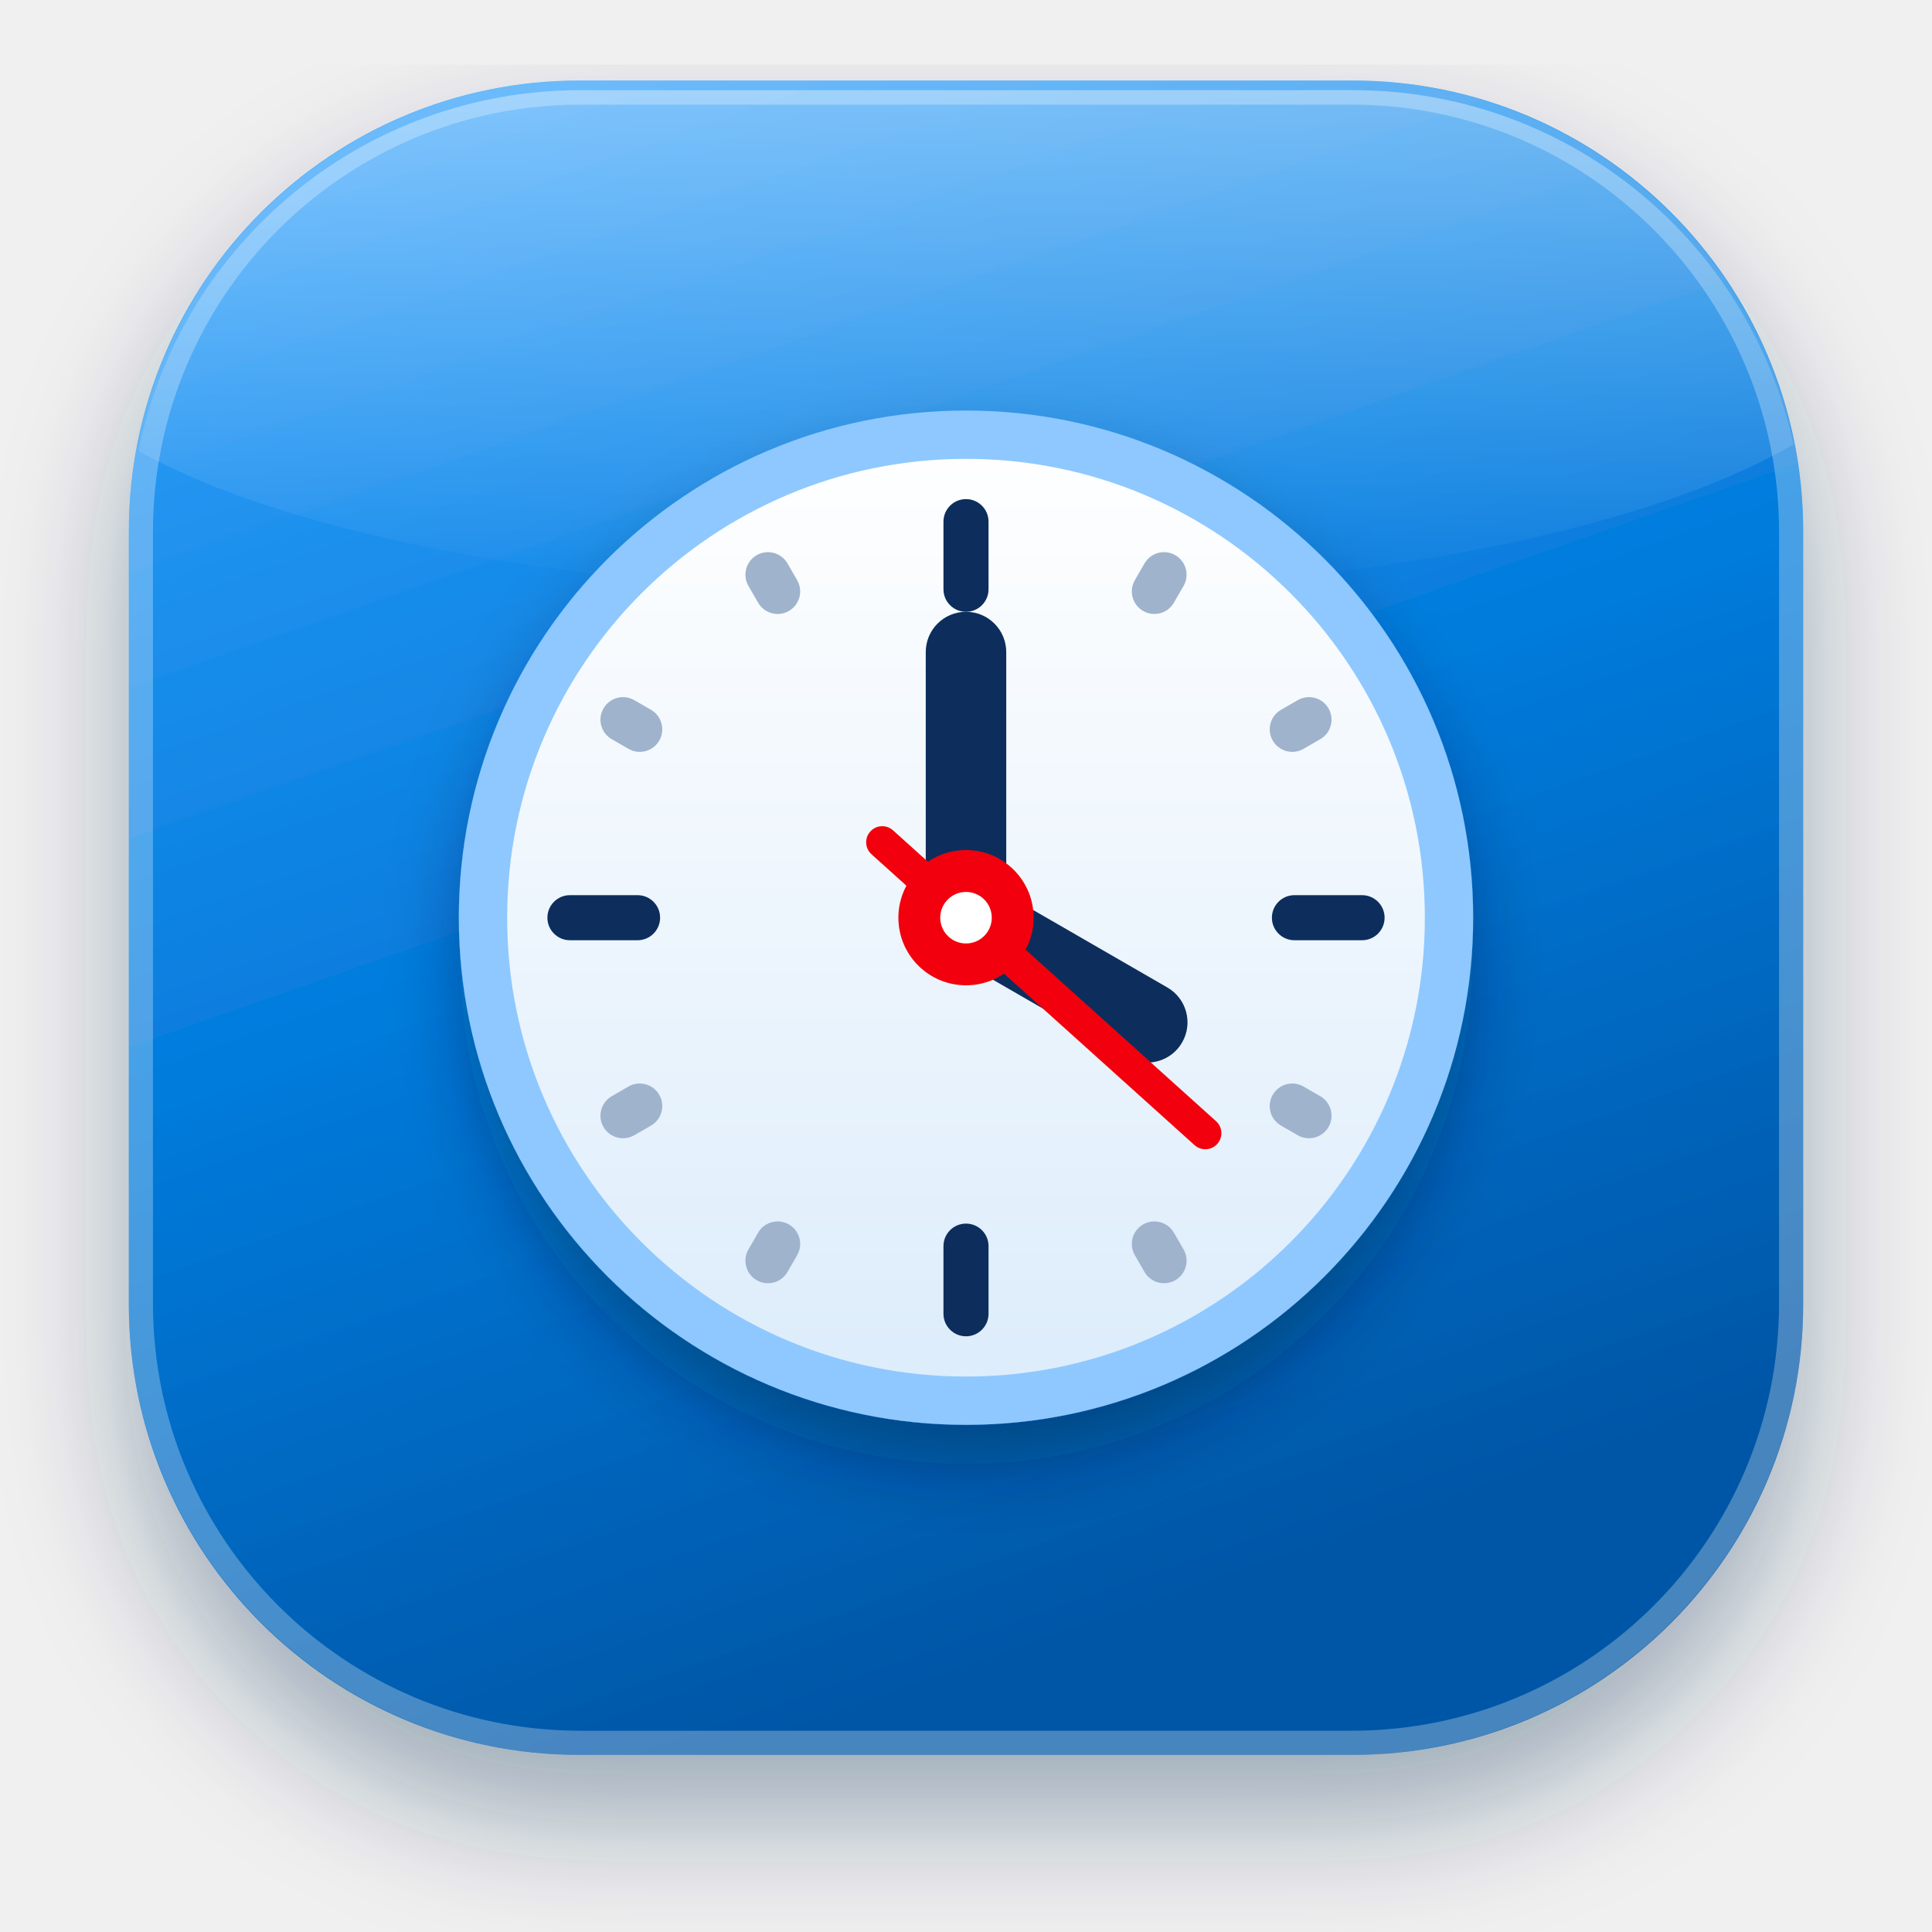
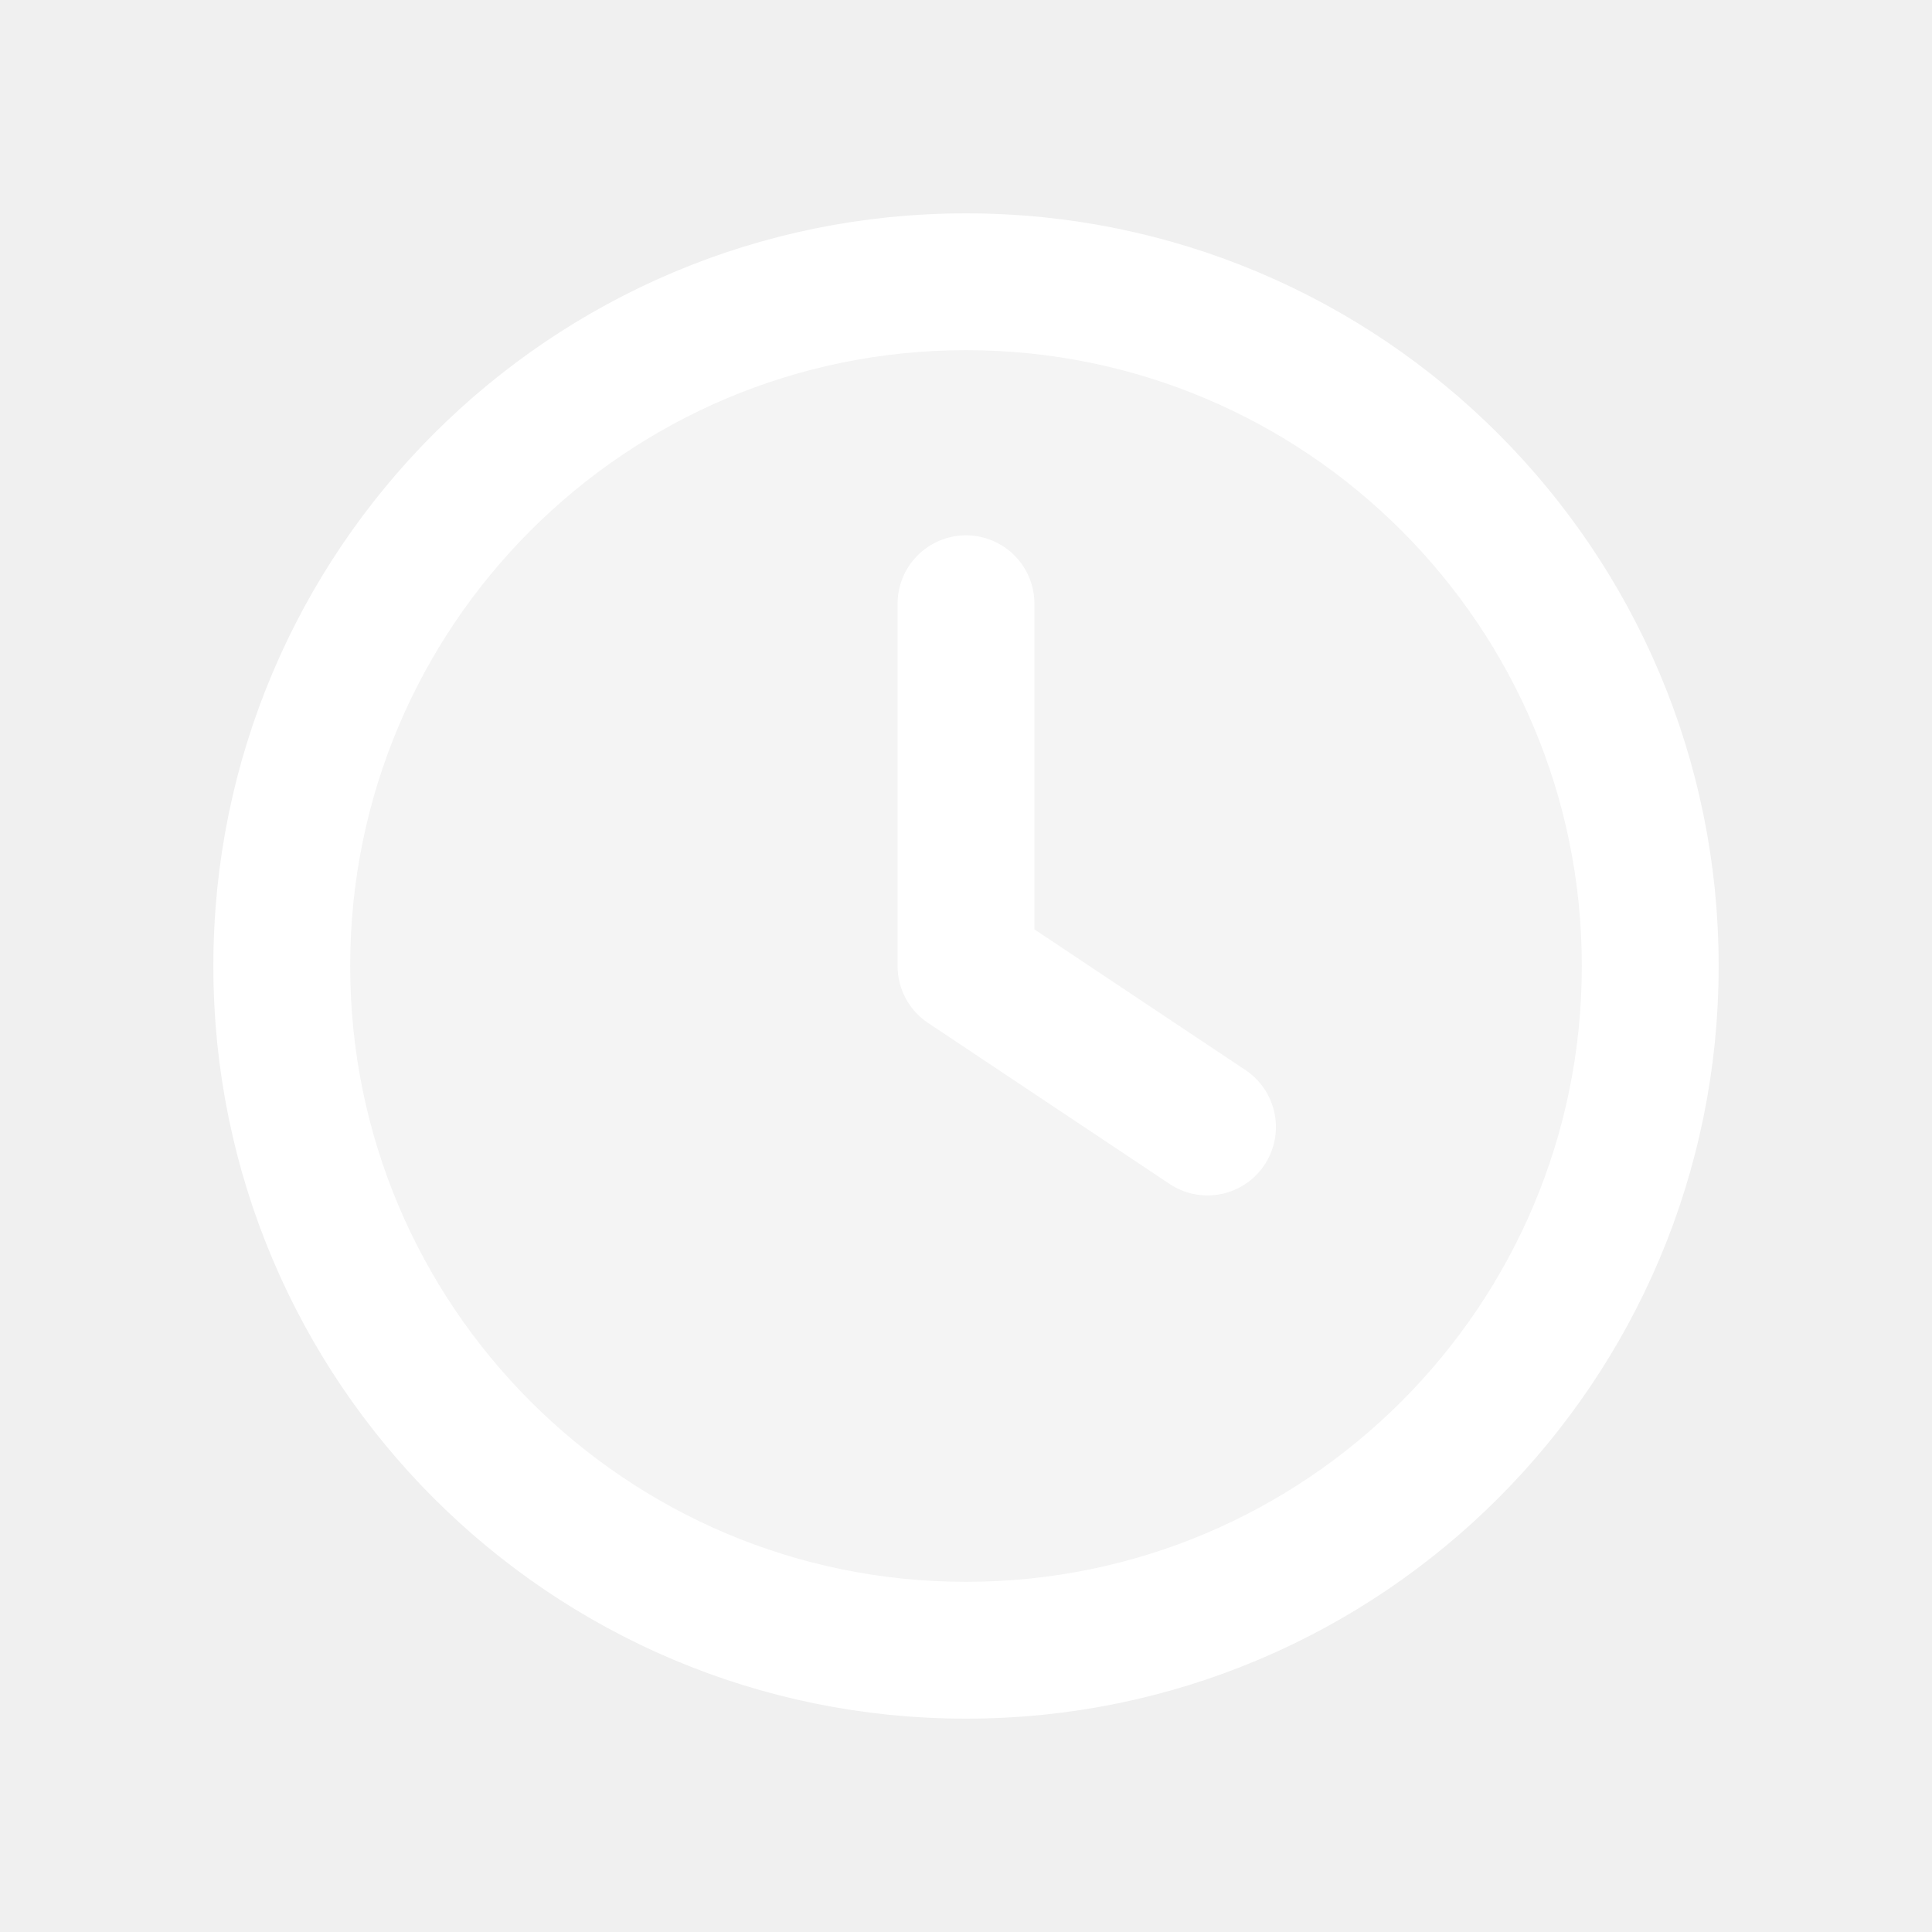
- <svg xmlns="http://www.w3.org/2000/svg" viewBox="0 0 120 120" width="120" height="120">
-   <defs>
-     <linearGradient id="t" x1="0" y1="0" x2="0.35" y2="1">
-       <stop offset="0" stop-color="#3aa6ff" />
-       <stop offset="0.55" stop-color="#037bdc" />
-       <stop offset="1" stop-color="#0256a6" />
-     </linearGradient>
-     <linearGradient id="gl" x1="0" y1="0" x2="0" y2="1">
-       <stop offset="0" stop-color="#fff" stop-opacity="0.38" />
-       <stop offset="1" stop-color="#fff" stop-opacity="0" />
-     </linearGradient>
-     <linearGradient id="w" x1="0" y1="0" x2="0" y2="1">
-       <stop offset="0" stop-color="#ffffff" />
-       <stop offset="1" stop-color="#dcecfb" />
-     </linearGradient>
-     <linearGradient id="lens" x1="0" y1="0" x2="1" y2="1">
-       <stop offset="0" stop-color="#e9f5ff" />
-       <stop offset="1" stop-color="#7fc0ff" />
-     </linearGradient>
-     <linearGradient id="rg" x1="0" y1="0" x2="0" y2="1">
-       <stop offset="0" stop-color="#ff4d50" />
-       <stop offset="1" stop-color="#c50407" />
-     </linearGradient>
-     <radialGradient id="sea" cx="0.38" cy="0.32" r="0.75">
-       <stop offset="0" stop-color="#7cc4ff" />
-       <stop offset="0.6" stop-color="#2f8ae6" />
-       <stop offset="1" stop-color="#0b4f9e" />
-     </radialGradient>
-     <filter id="sh" x="-20%" y="-20%" width="140%" height="150%">
-       <feDropShadow dx="0" dy="4" stdDeviation="4" flood-color="#06264d" flood-opacity="0.35" />
-     </filter>
-     <filter id="gs" x="-20%" y="-20%" width="140%" height="150%">
-       <feDropShadow dx="0" dy="2.5" stdDeviation="2.2" flood-color="#021b3a" flood-opacity="0.35" />
-     </filter>
-   </defs>
-   <rect x="8" y="5" width="104" height="104" rx="28" fill="url(#t)" filter="url(#sh)" />
-   <rect x="8.75" y="5.75" width="102.5" height="102.5" rx="27.3" fill="none" stroke="#fff" stroke-opacity="0.28" stroke-width="1.5" />
-   <path d="M36 5.6 H84 a28 28 0 0 1 27.4 22 C90 40 30 40 8.6 28 A28 28 0 0 1 36 5.6Z" fill="url(#gl)" />
-   <g filter="url(#gs)">
-     <circle cx="60" cy="57" r="30" fill="url(#w)" />
-     <circle cx="60" cy="57" r="30" fill="none" stroke="#8ec8ff" stroke-width="3" />
-     <rect x="58.6" y="31" width="2.8" height="7" rx="1.4" fill="#0b2f5c" transform="rotate(0 60 57)" />
-     <rect x="58.6" y="31" width="2.8" height="4" rx="1.4" fill="#9fb3cc" transform="rotate(30 60 57)" />
-     <rect x="58.6" y="31" width="2.8" height="4" rx="1.4" fill="#9fb3cc" transform="rotate(60 60 57)" />
-     <rect x="58.6" y="31" width="2.8" height="7" rx="1.4" fill="#0b2f5c" transform="rotate(90 60 57)" />
-     <rect x="58.6" y="31" width="2.8" height="4" rx="1.4" fill="#9fb3cc" transform="rotate(120 60 57)" />
-     <rect x="58.6" y="31" width="2.8" height="4" rx="1.4" fill="#9fb3cc" transform="rotate(150 60 57)" />
-     <rect x="58.6" y="31" width="2.8" height="7" rx="1.4" fill="#0b2f5c" transform="rotate(180 60 57)" />
-     <rect x="58.6" y="31" width="2.8" height="4" rx="1.4" fill="#9fb3cc" transform="rotate(210 60 57)" />
-     <rect x="58.6" y="31" width="2.8" height="4" rx="1.4" fill="#9fb3cc" transform="rotate(240 60 57)" />
-     <rect x="58.6" y="31" width="2.8" height="7" rx="1.4" fill="#0b2f5c" transform="rotate(270 60 57)" />
-     <rect x="58.6" y="31" width="2.8" height="4" rx="1.4" fill="#9fb3cc" transform="rotate(300 60 57)" />
-     <rect x="58.6" y="31" width="2.8" height="4" rx="1.4" fill="#9fb3cc" transform="rotate(330 60 57)" />
-     <rect x="57.5" y="38" width="5" height="22" rx="2.5" fill="#0b2f5c" />
-     <rect x="57.5" y="54.5" width="5" height="18" rx="2.5" fill="#0b2f5c" transform="rotate(-60 60 57)" />
-     <rect x="59" y="36" width="2" height="29" rx="1" fill="#F2060A" transform="rotate(132 60 57)" />
-     <circle cx="60" cy="57" r="4.2" fill="#F2060A" />
-     <circle cx="60" cy="57" r="1.6" fill="#fff" />
-   </g>
+ <svg xmlns="http://www.w3.org/2000/svg" viewBox="0 0 24 24" width="24" height="24" fill="none" stroke="#ffffff" stroke-width="1.7" stroke-linecap="round" stroke-linejoin="round">
+   <circle fill="#ffffff" fill-opacity="0.3" cx="12" cy="12" r="8.5" />
+   <path d="M12 7.5V12l3 2" />
</svg>
